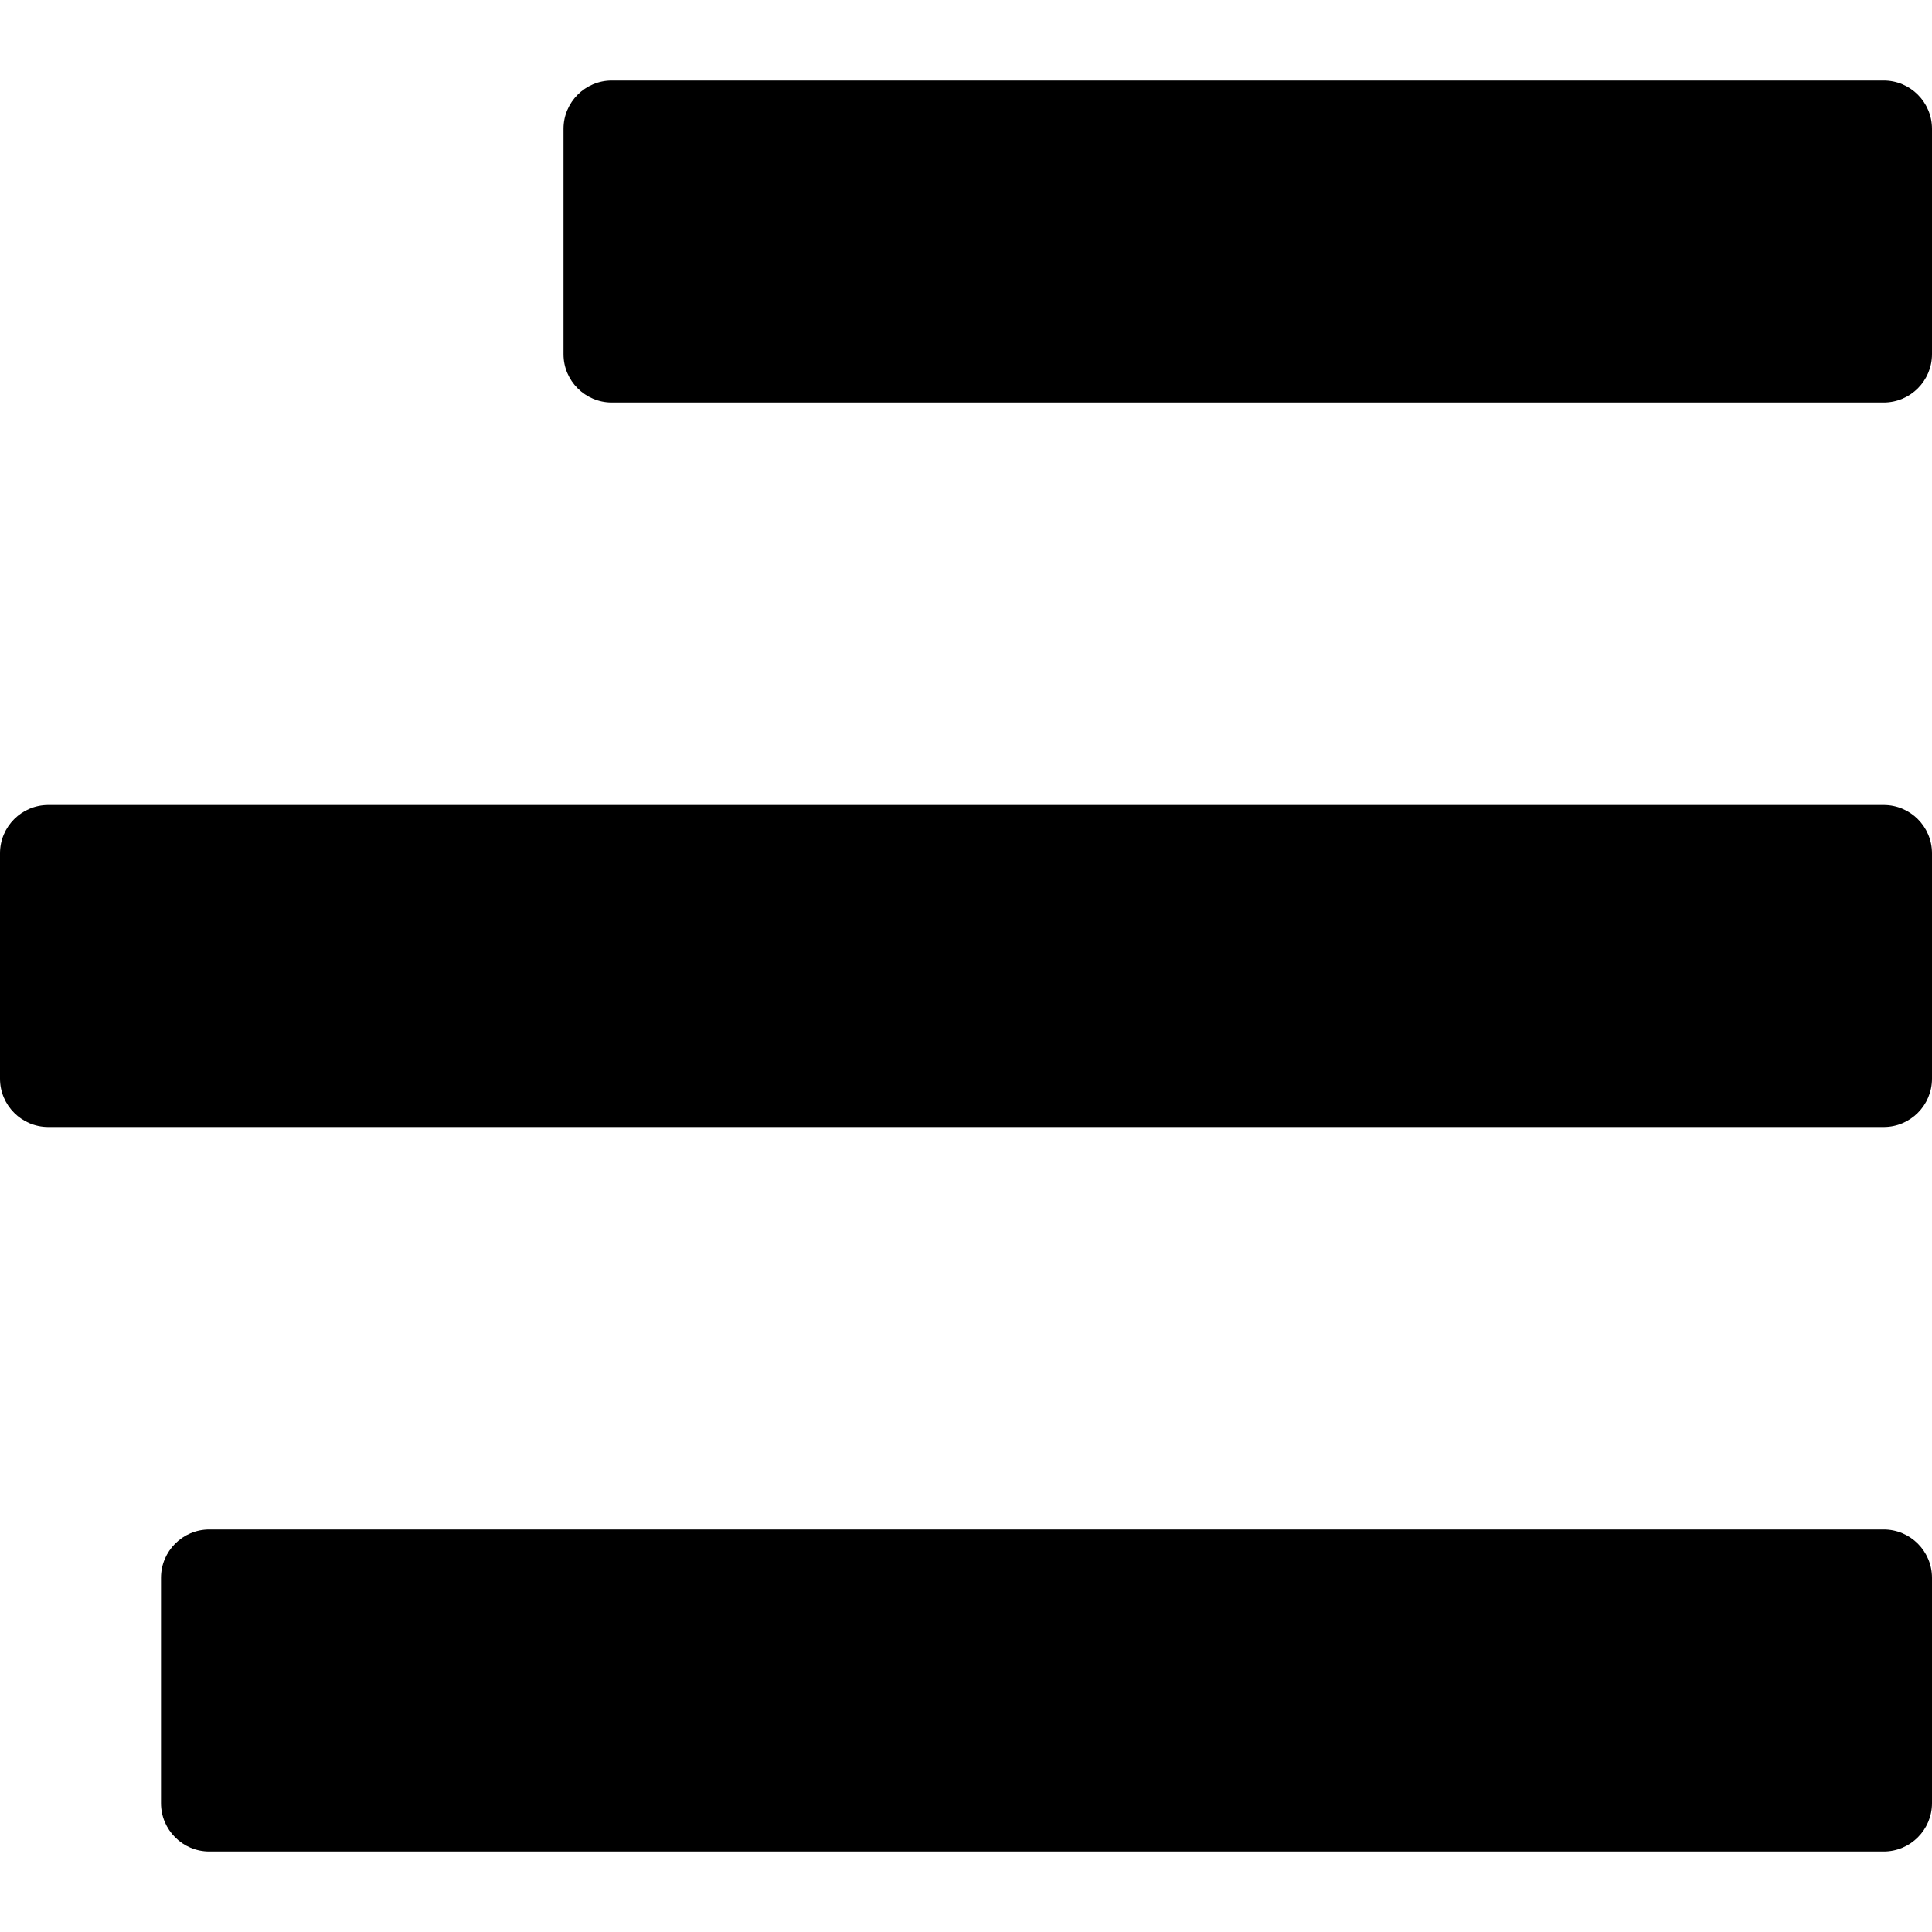
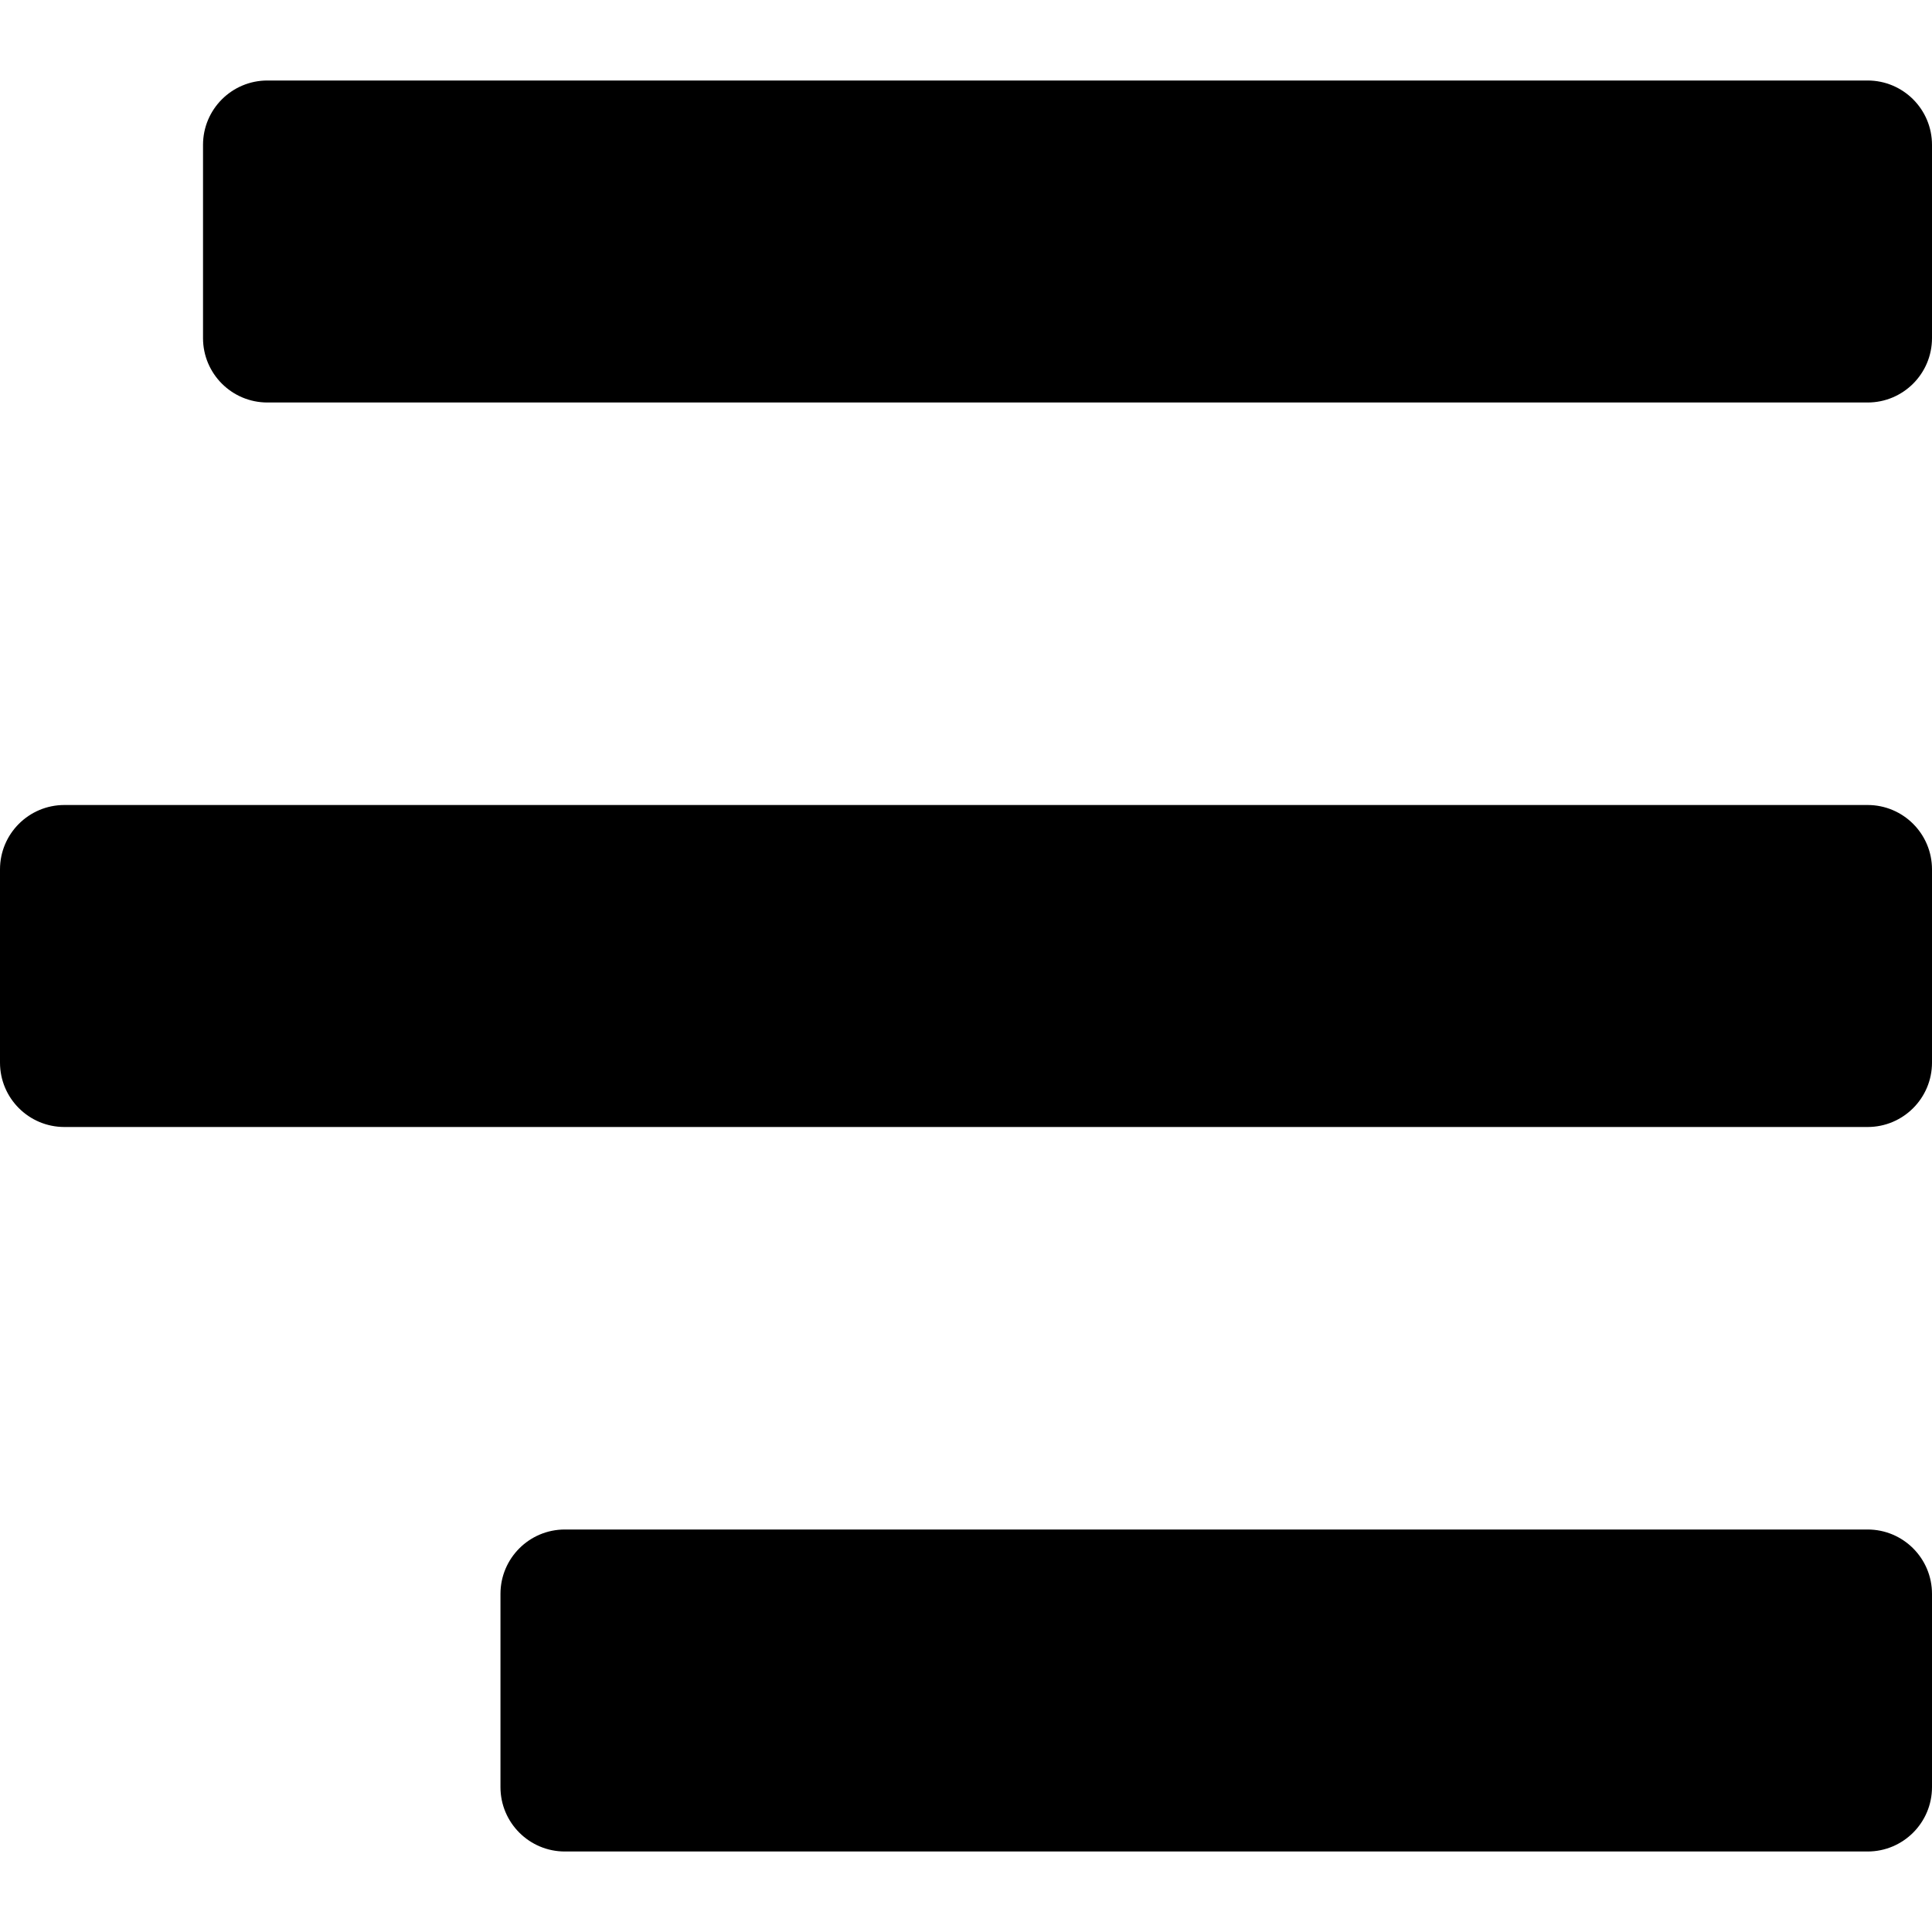
- <svg xmlns="http://www.w3.org/2000/svg" aria-hidden="true" focusable="false" role="img" viewBox="0 0 24 24" fill="none" style="fill: currentColor" width="24" height="24">
-   <path d="M24,19.6c0,-0.331 -0.269,-0.6 -0.6,-0.6l-20.8,0c-0.331,0 -0.6,0.269 -0.6,0.6l0,2.8c0,0.331 0.269,0.6 0.6,0.6l20.8,-0c0.331,-0 0.6,-0.269 0.6,-0.6l0,-2.8Zm0,-9c0,-0.331 -0.269,-0.6 -0.6,-0.6l-22.8,-0c-0.331,-0 -0.6,0.269 -0.6,0.6l0,2.8c0,0.331 0.269,0.6 0.6,0.6l22.8,-0c0.331,-0 0.6,-0.269 0.6,-0.6l0,-2.8Zm0,-9c0,-0.331 -0.269,-0.6 -0.6,-0.6l-15.8,-0c-0.331,-0 -0.6,0.269 -0.6,0.6l0,2.8c0,0.331 0.269,0.6 0.6,0.6l15.8,-0c0.331,-0 0.6,-0.269 0.6,-0.6l0,-2.8Z" />
+ <svg xmlns="http://www.w3.org/2000/svg" width="100%" height="100%" viewBox="0 0 24 24" version="1.1" xml:space="preserve" style="fill-rule:evenodd;clip-rule:evenodd;stroke-linejoin:round;stroke-miterlimit:2;" aria-hidden="true" focusable="false">
+   <path d="M24,19.8c0,-0.442 -0.358,-0.8 -0.8,-0.8l-16.183,0c-0.442,0 -0.8,0.358 -0.8,0.8l0,2.4c0,0.442 0.358,0.8 0.8,0.8l16.183,0c0.442,0 0.8,-0.358 0.8,-0.8l0,-2.4Zm0,-9c0,-0.442 -0.358,-0.8 -0.8,-0.8l-22.4,0c-0.442,0 -0.8,0.358 -0.8,0.8l0,2.4c0,0.442 0.358,0.8 0.8,0.8l22.4,-0c0.442,-0 0.8,-0.358 0.8,-0.8l0,-2.4Zm0,-9c0,-0.442 -0.358,-0.8 -0.8,-0.8l-19.878,-0c-0.442,-0 -0.8,0.358 -0.8,0.8l0,2.4c0,0.442 0.358,0.8 0.8,0.8l19.878,-0c0.442,-0 0.8,-0.358 0.8,-0.8l0,-2.4Z" style="fill:currentColor;" />
</svg>
